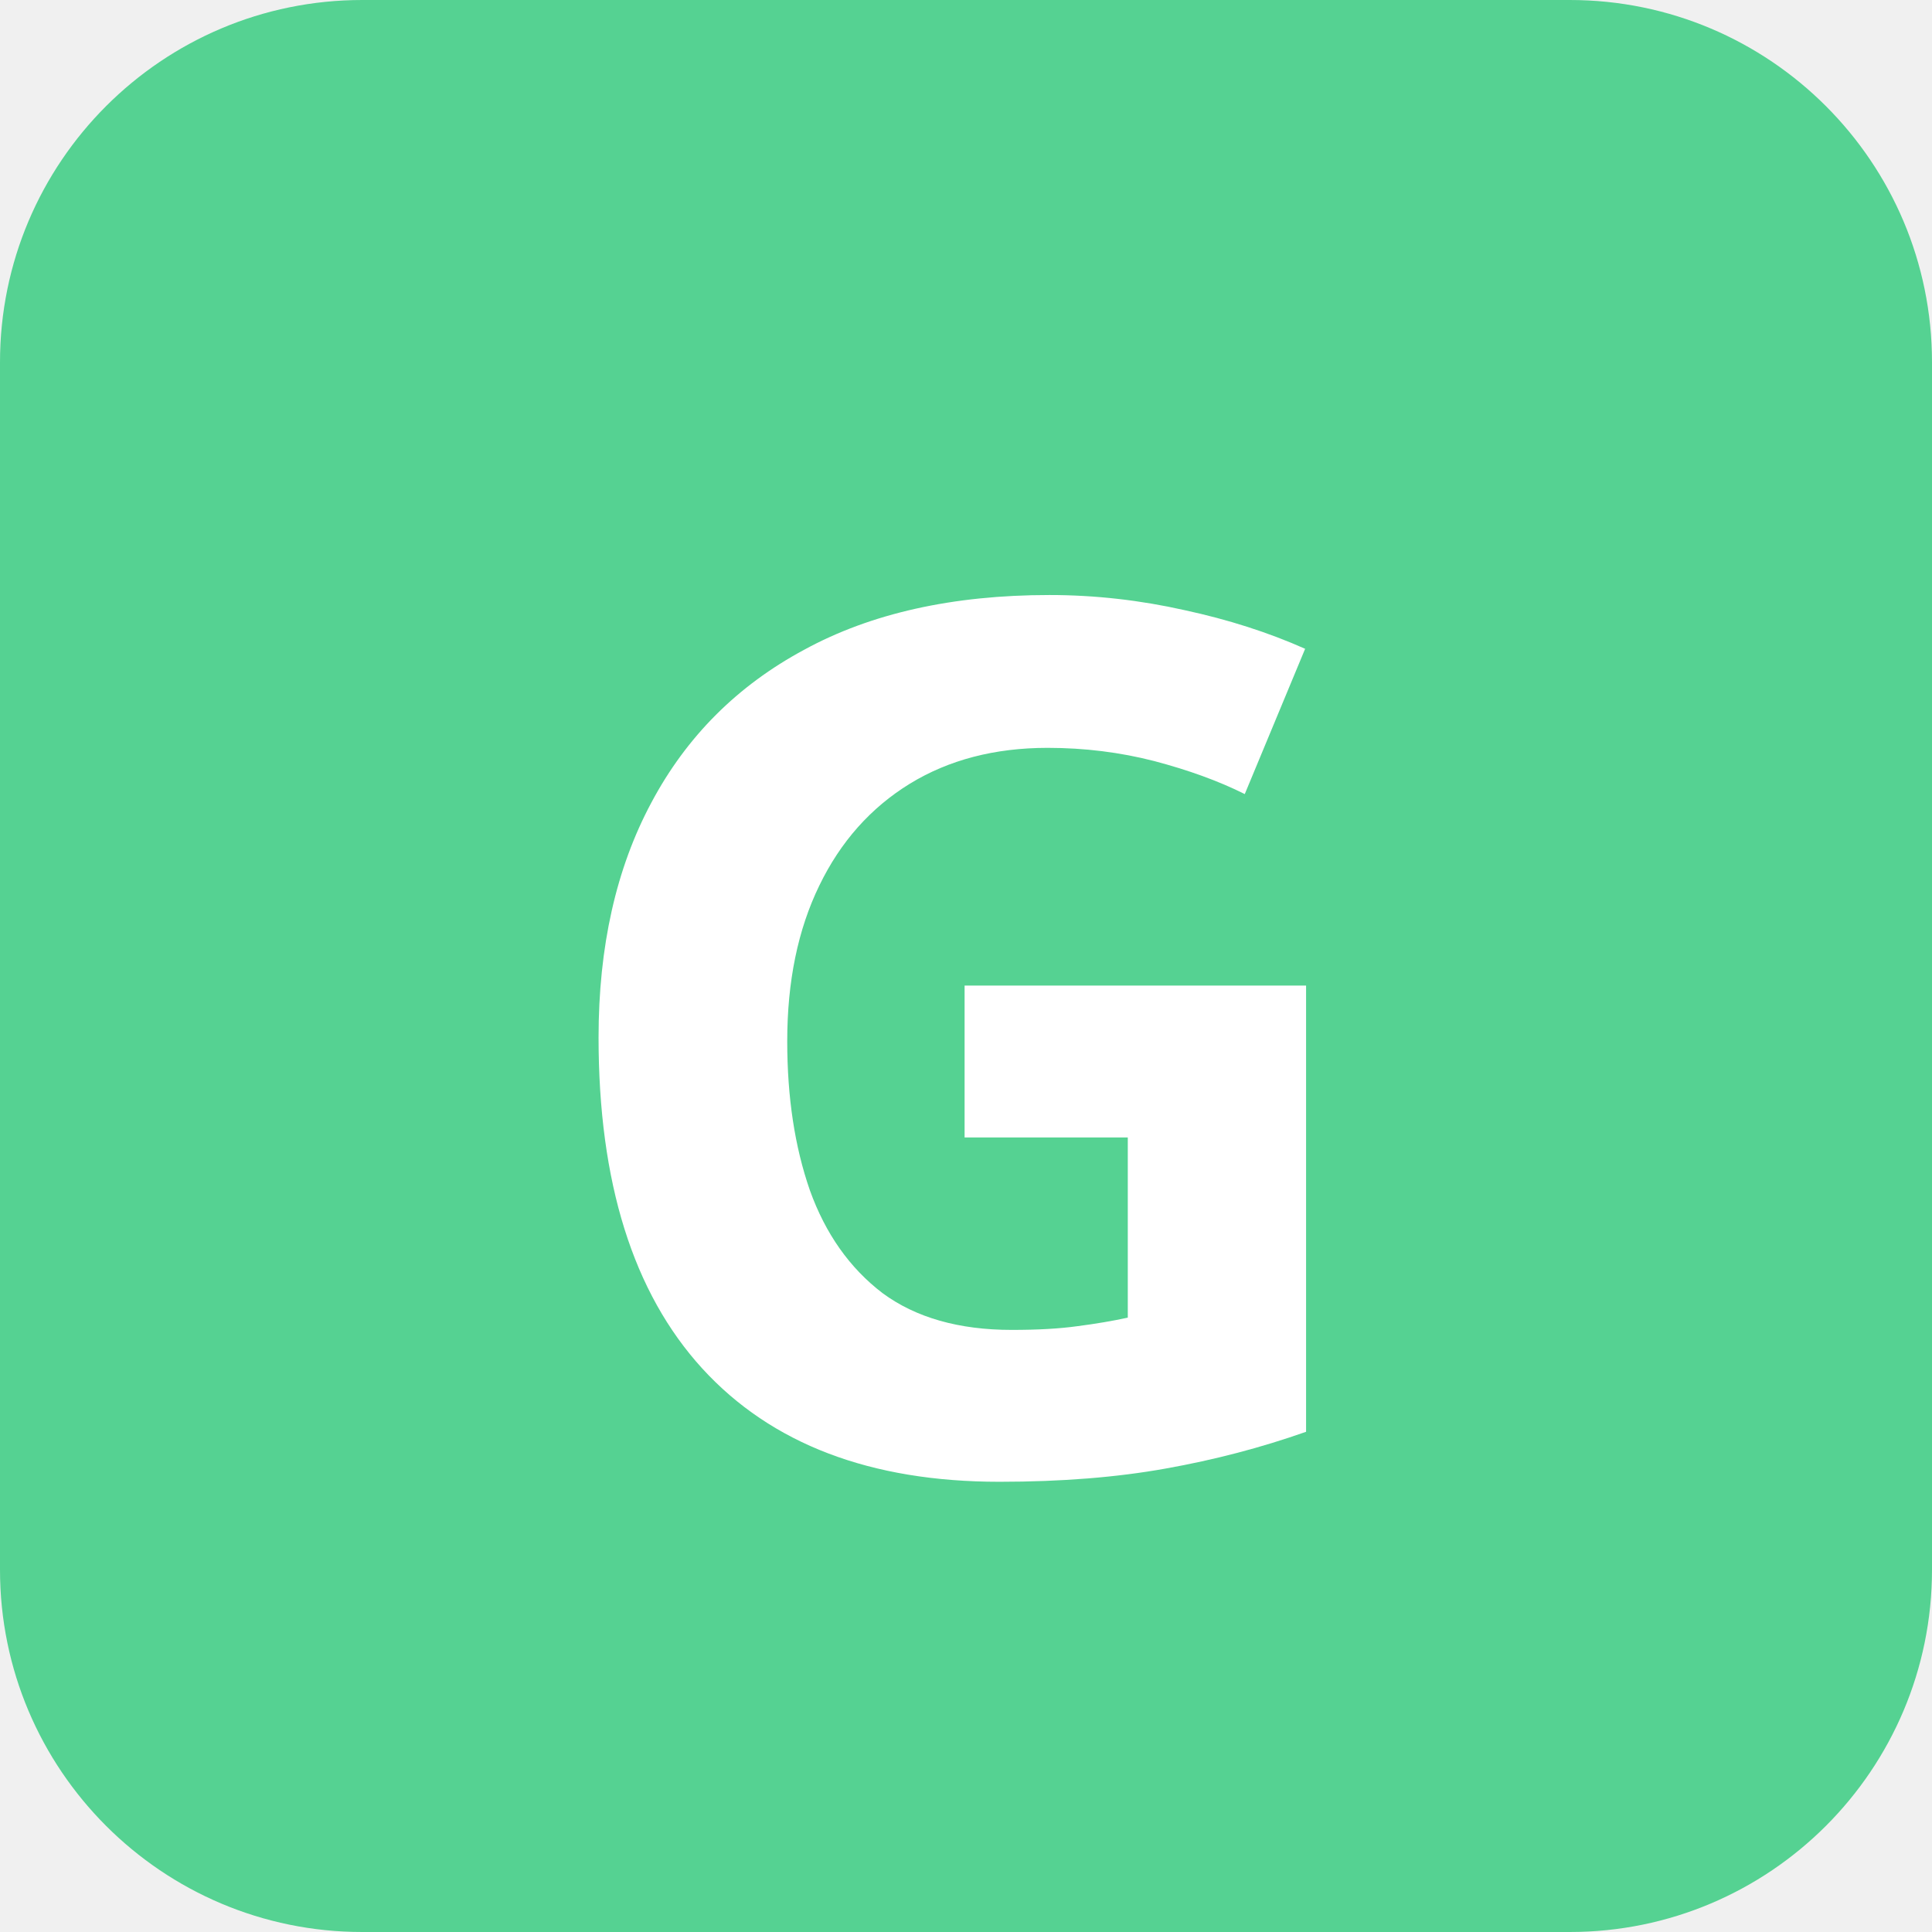
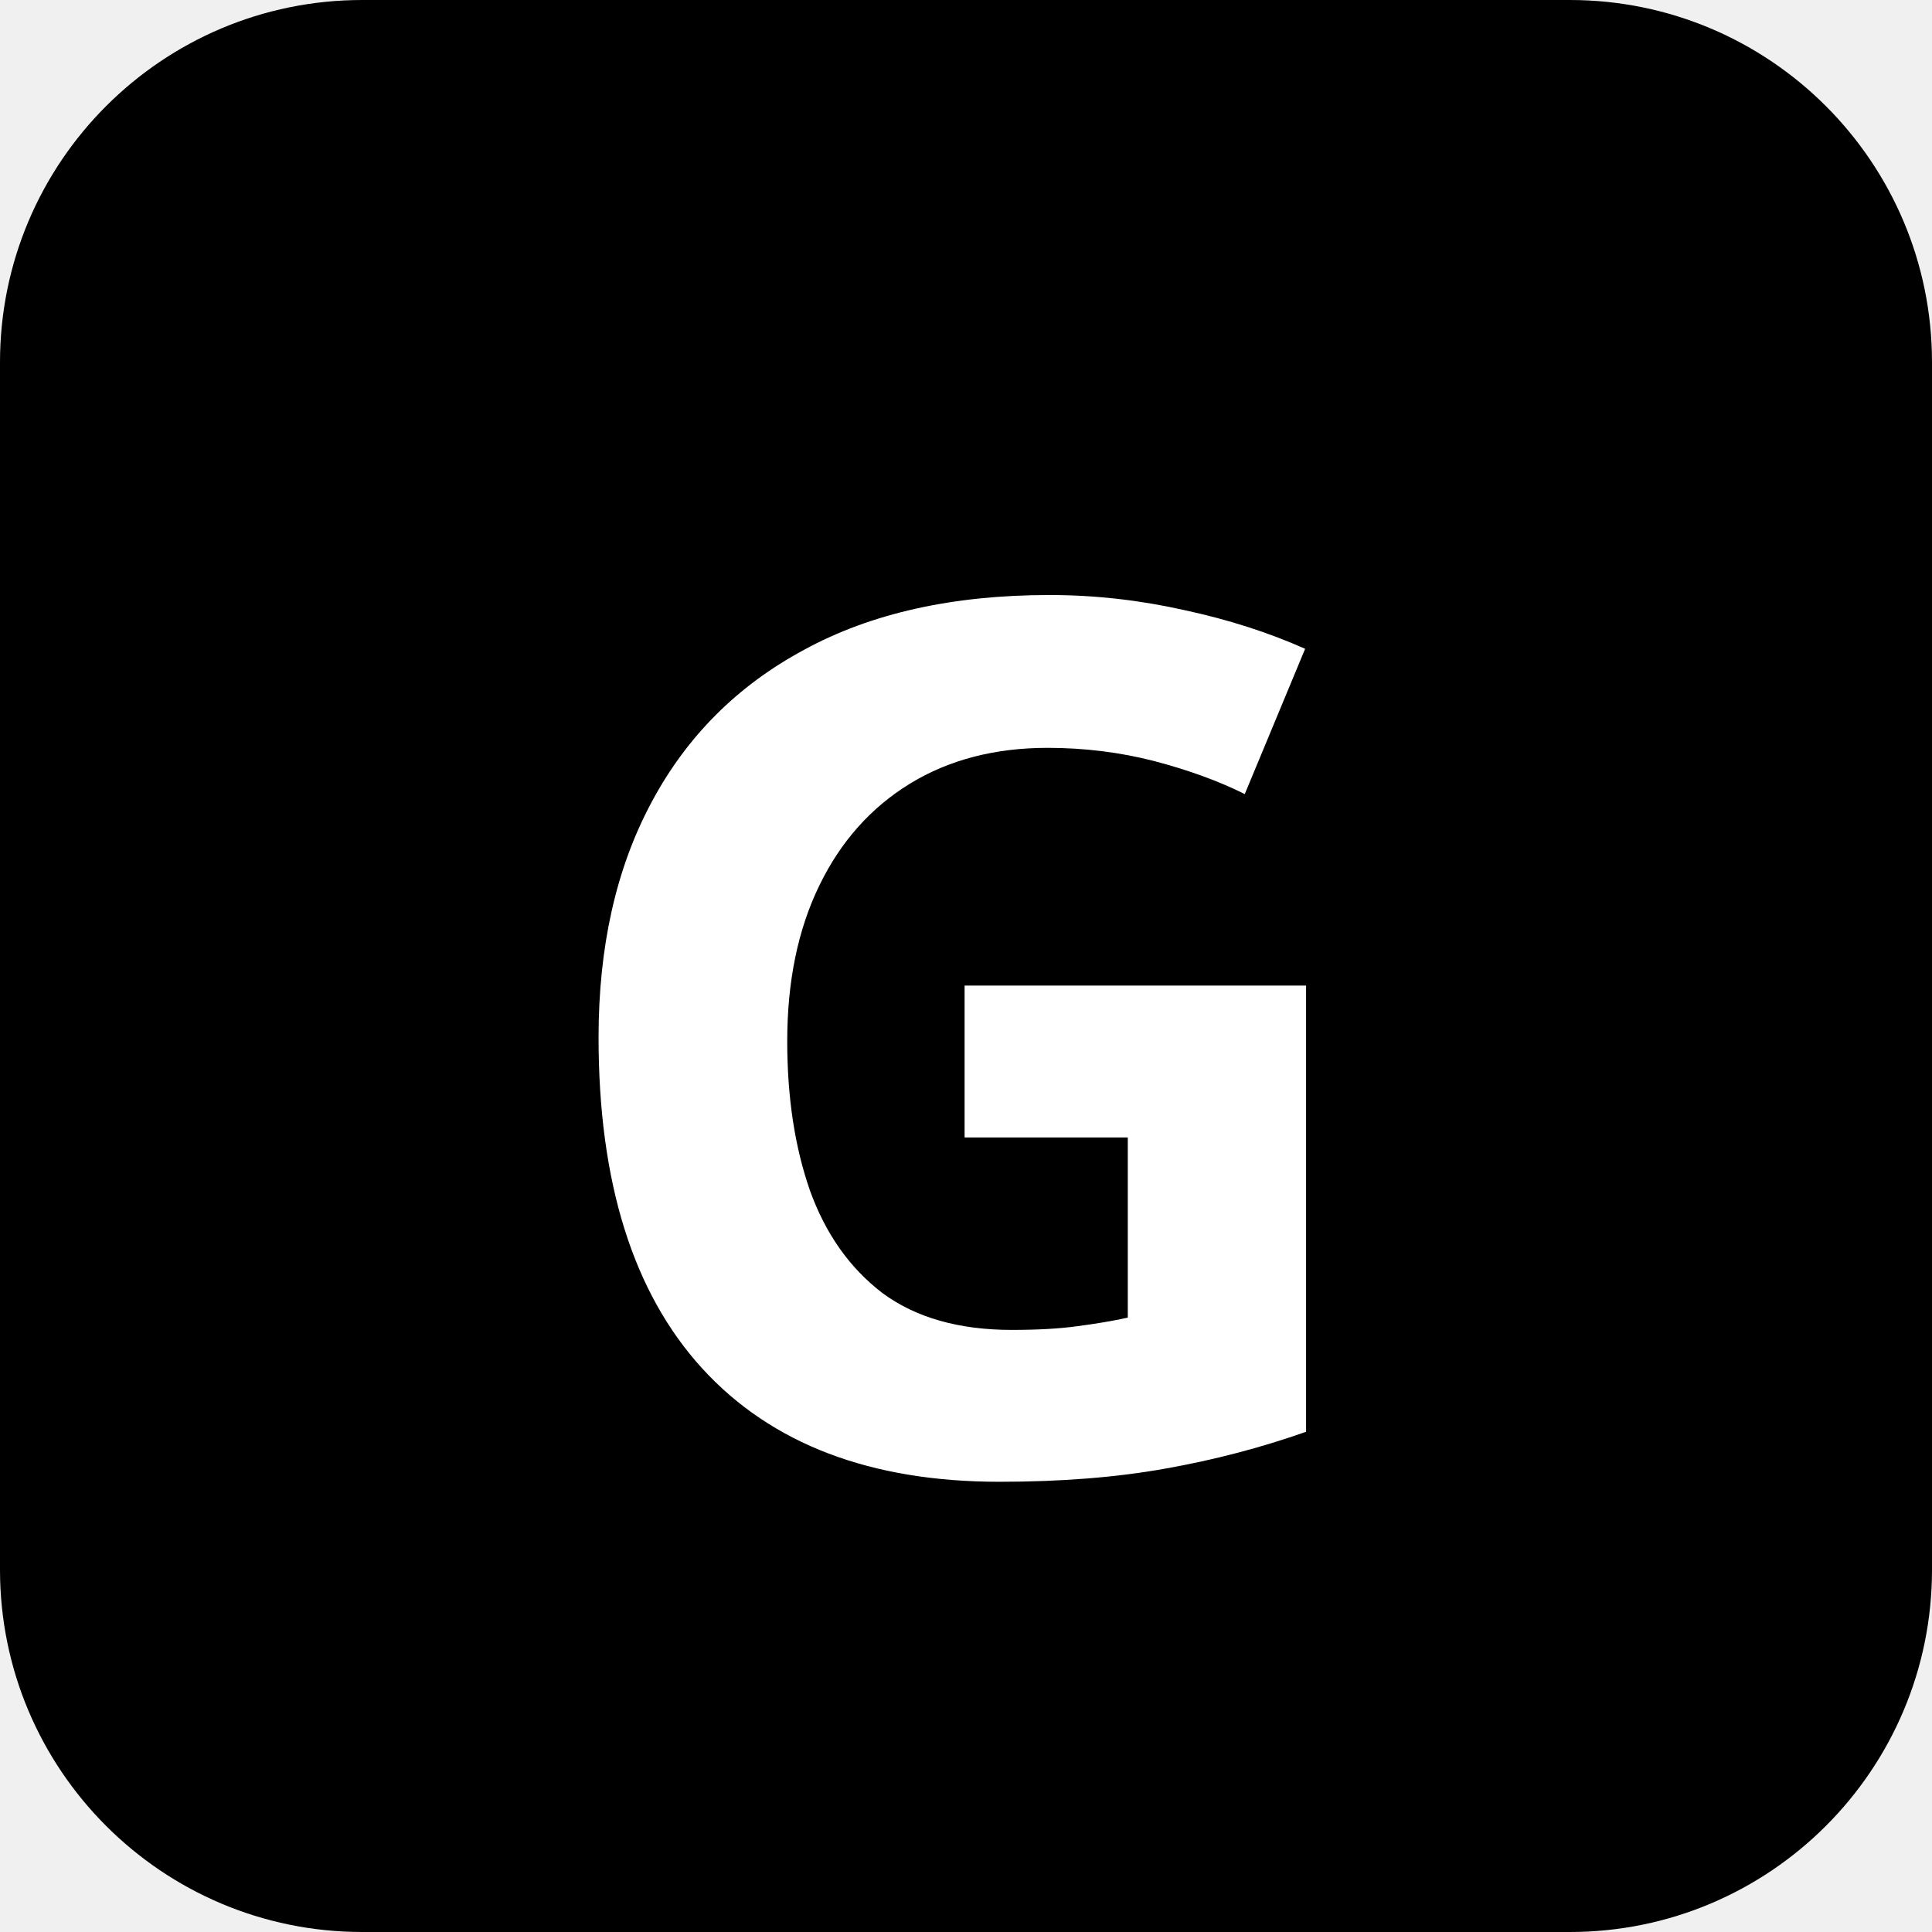
<svg xmlns="http://www.w3.org/2000/svg" viewBox="0 0 32 32">
-   <rect width="32" height="32" rx="6" fill="#55d292" />
+   <rect width="32" height="32" rx="6" fill="#000000" />
  <text x="50%" y="54%" dominant-baseline="middle" text-anchor="middle" fill="white" font-family="system-ui" font-weight="700" font-size="20">G</text>
</svg>
